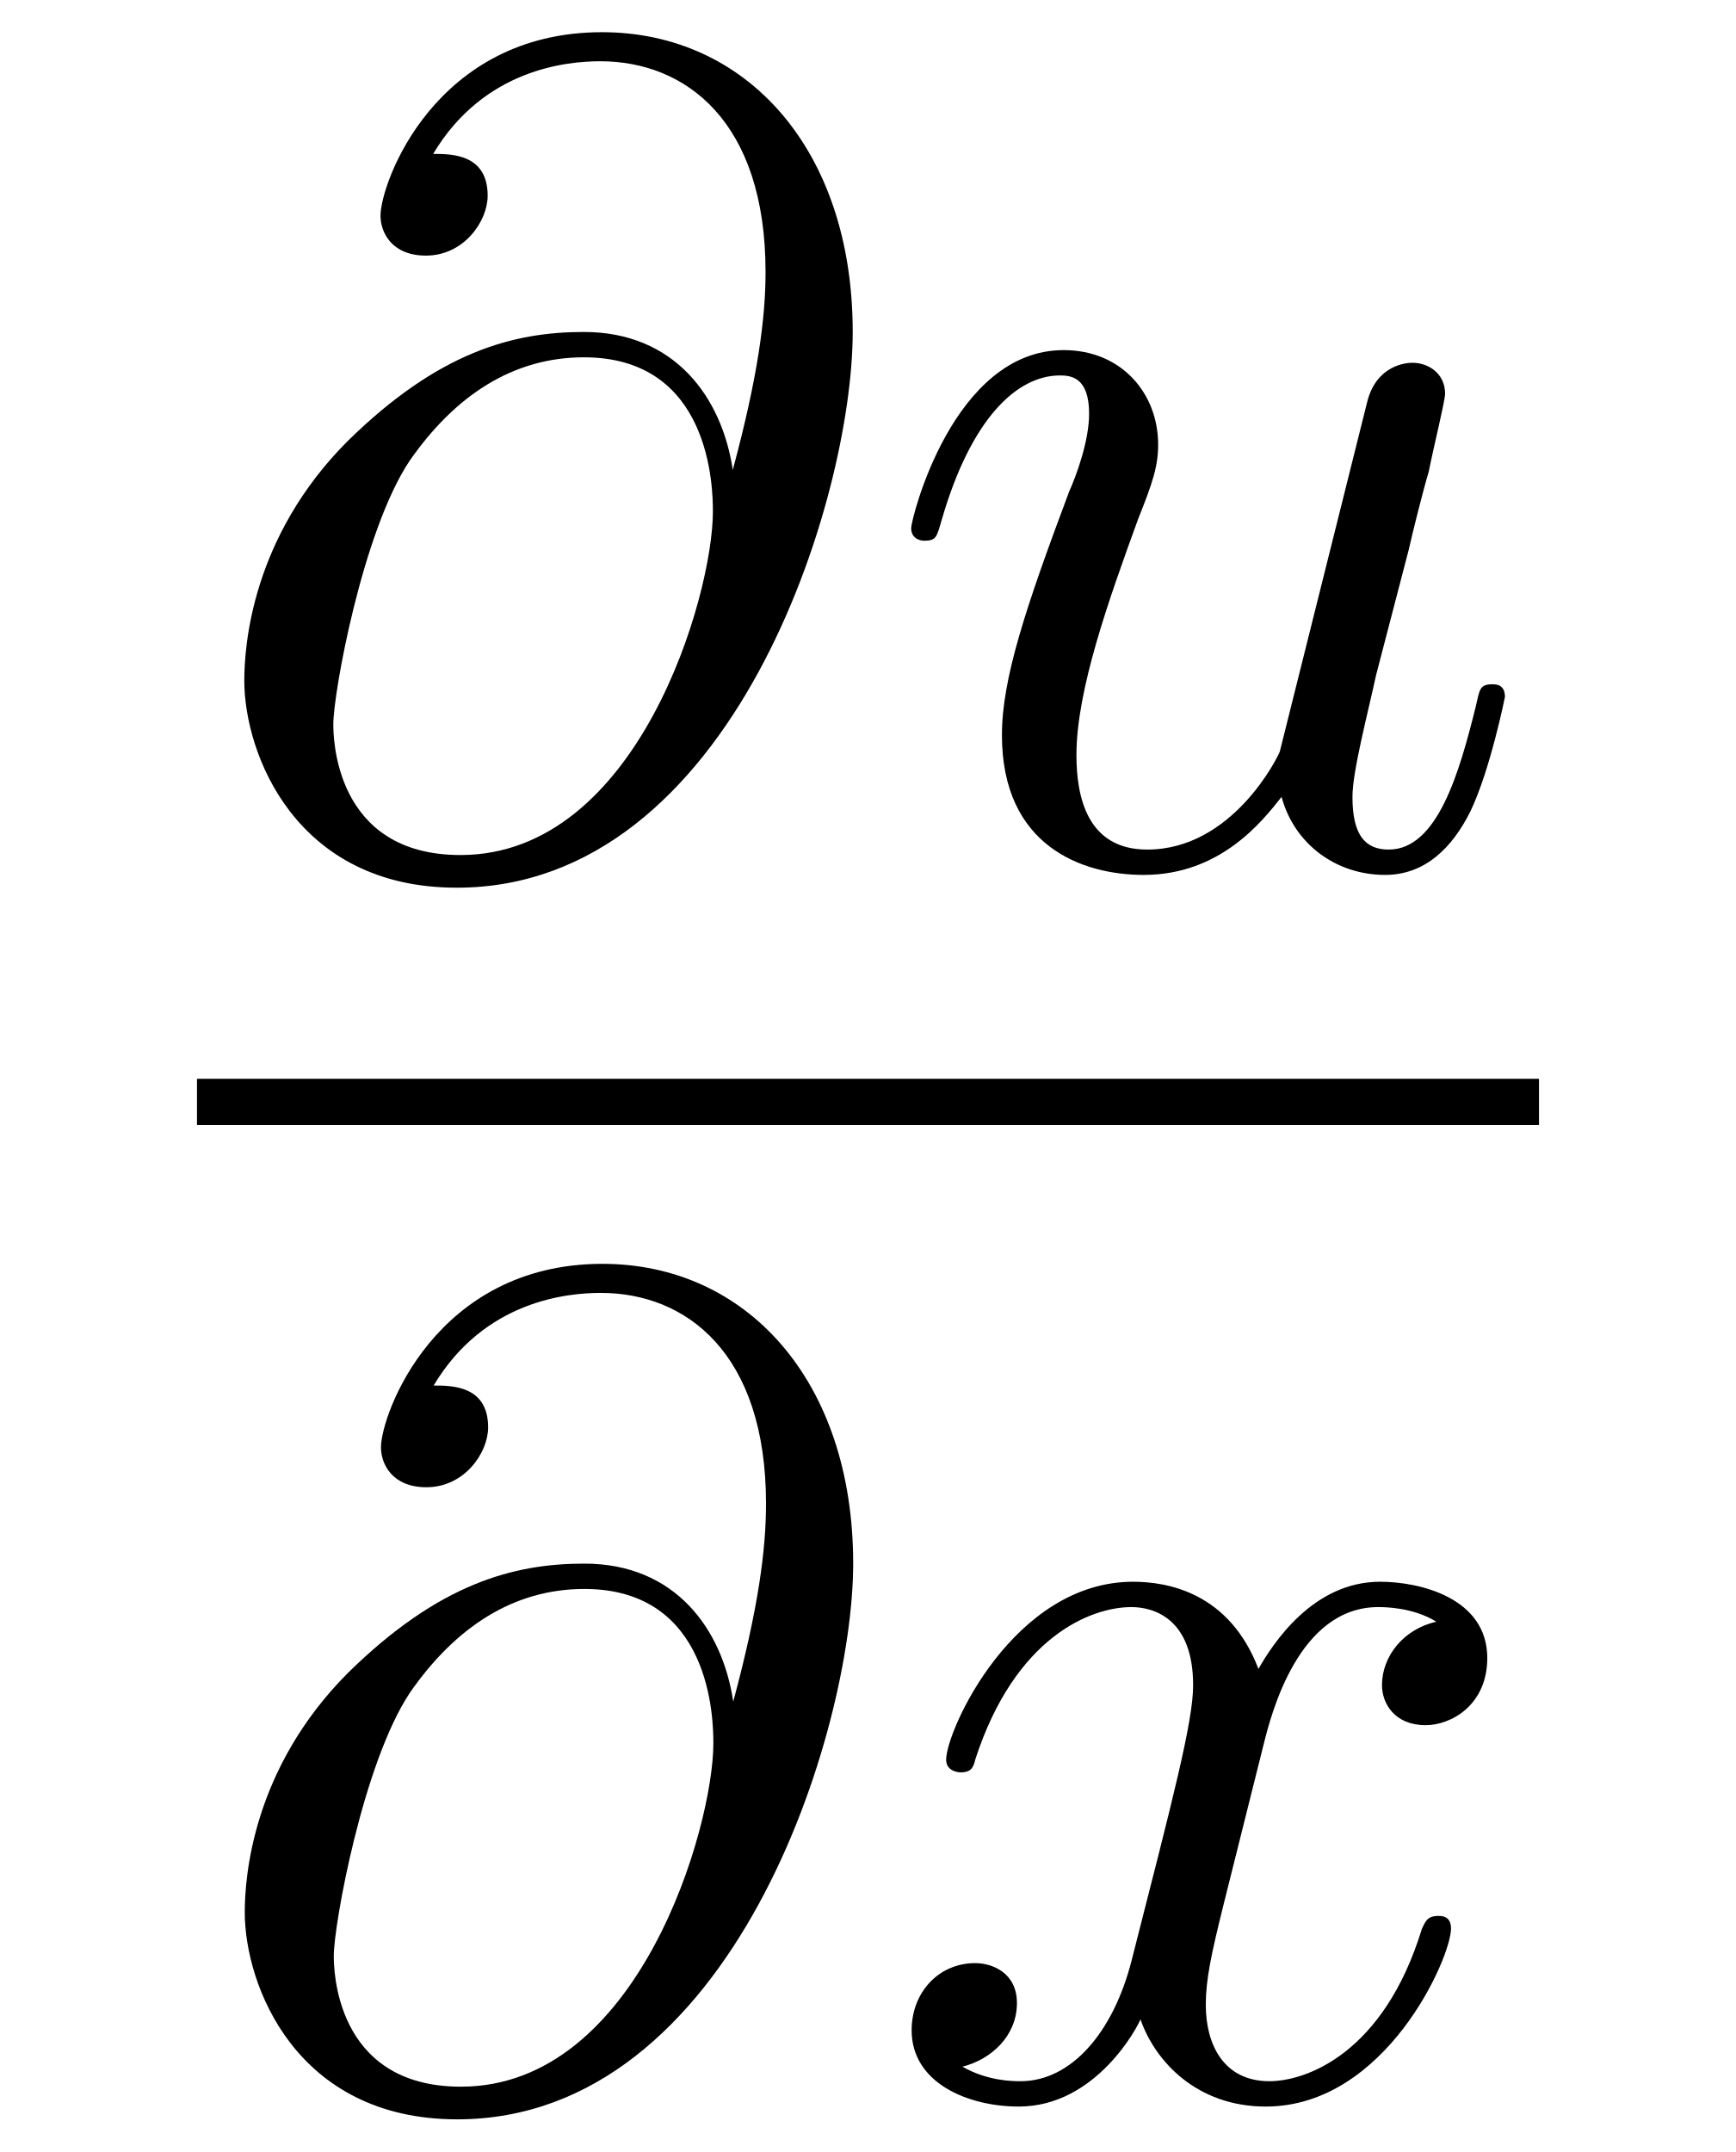
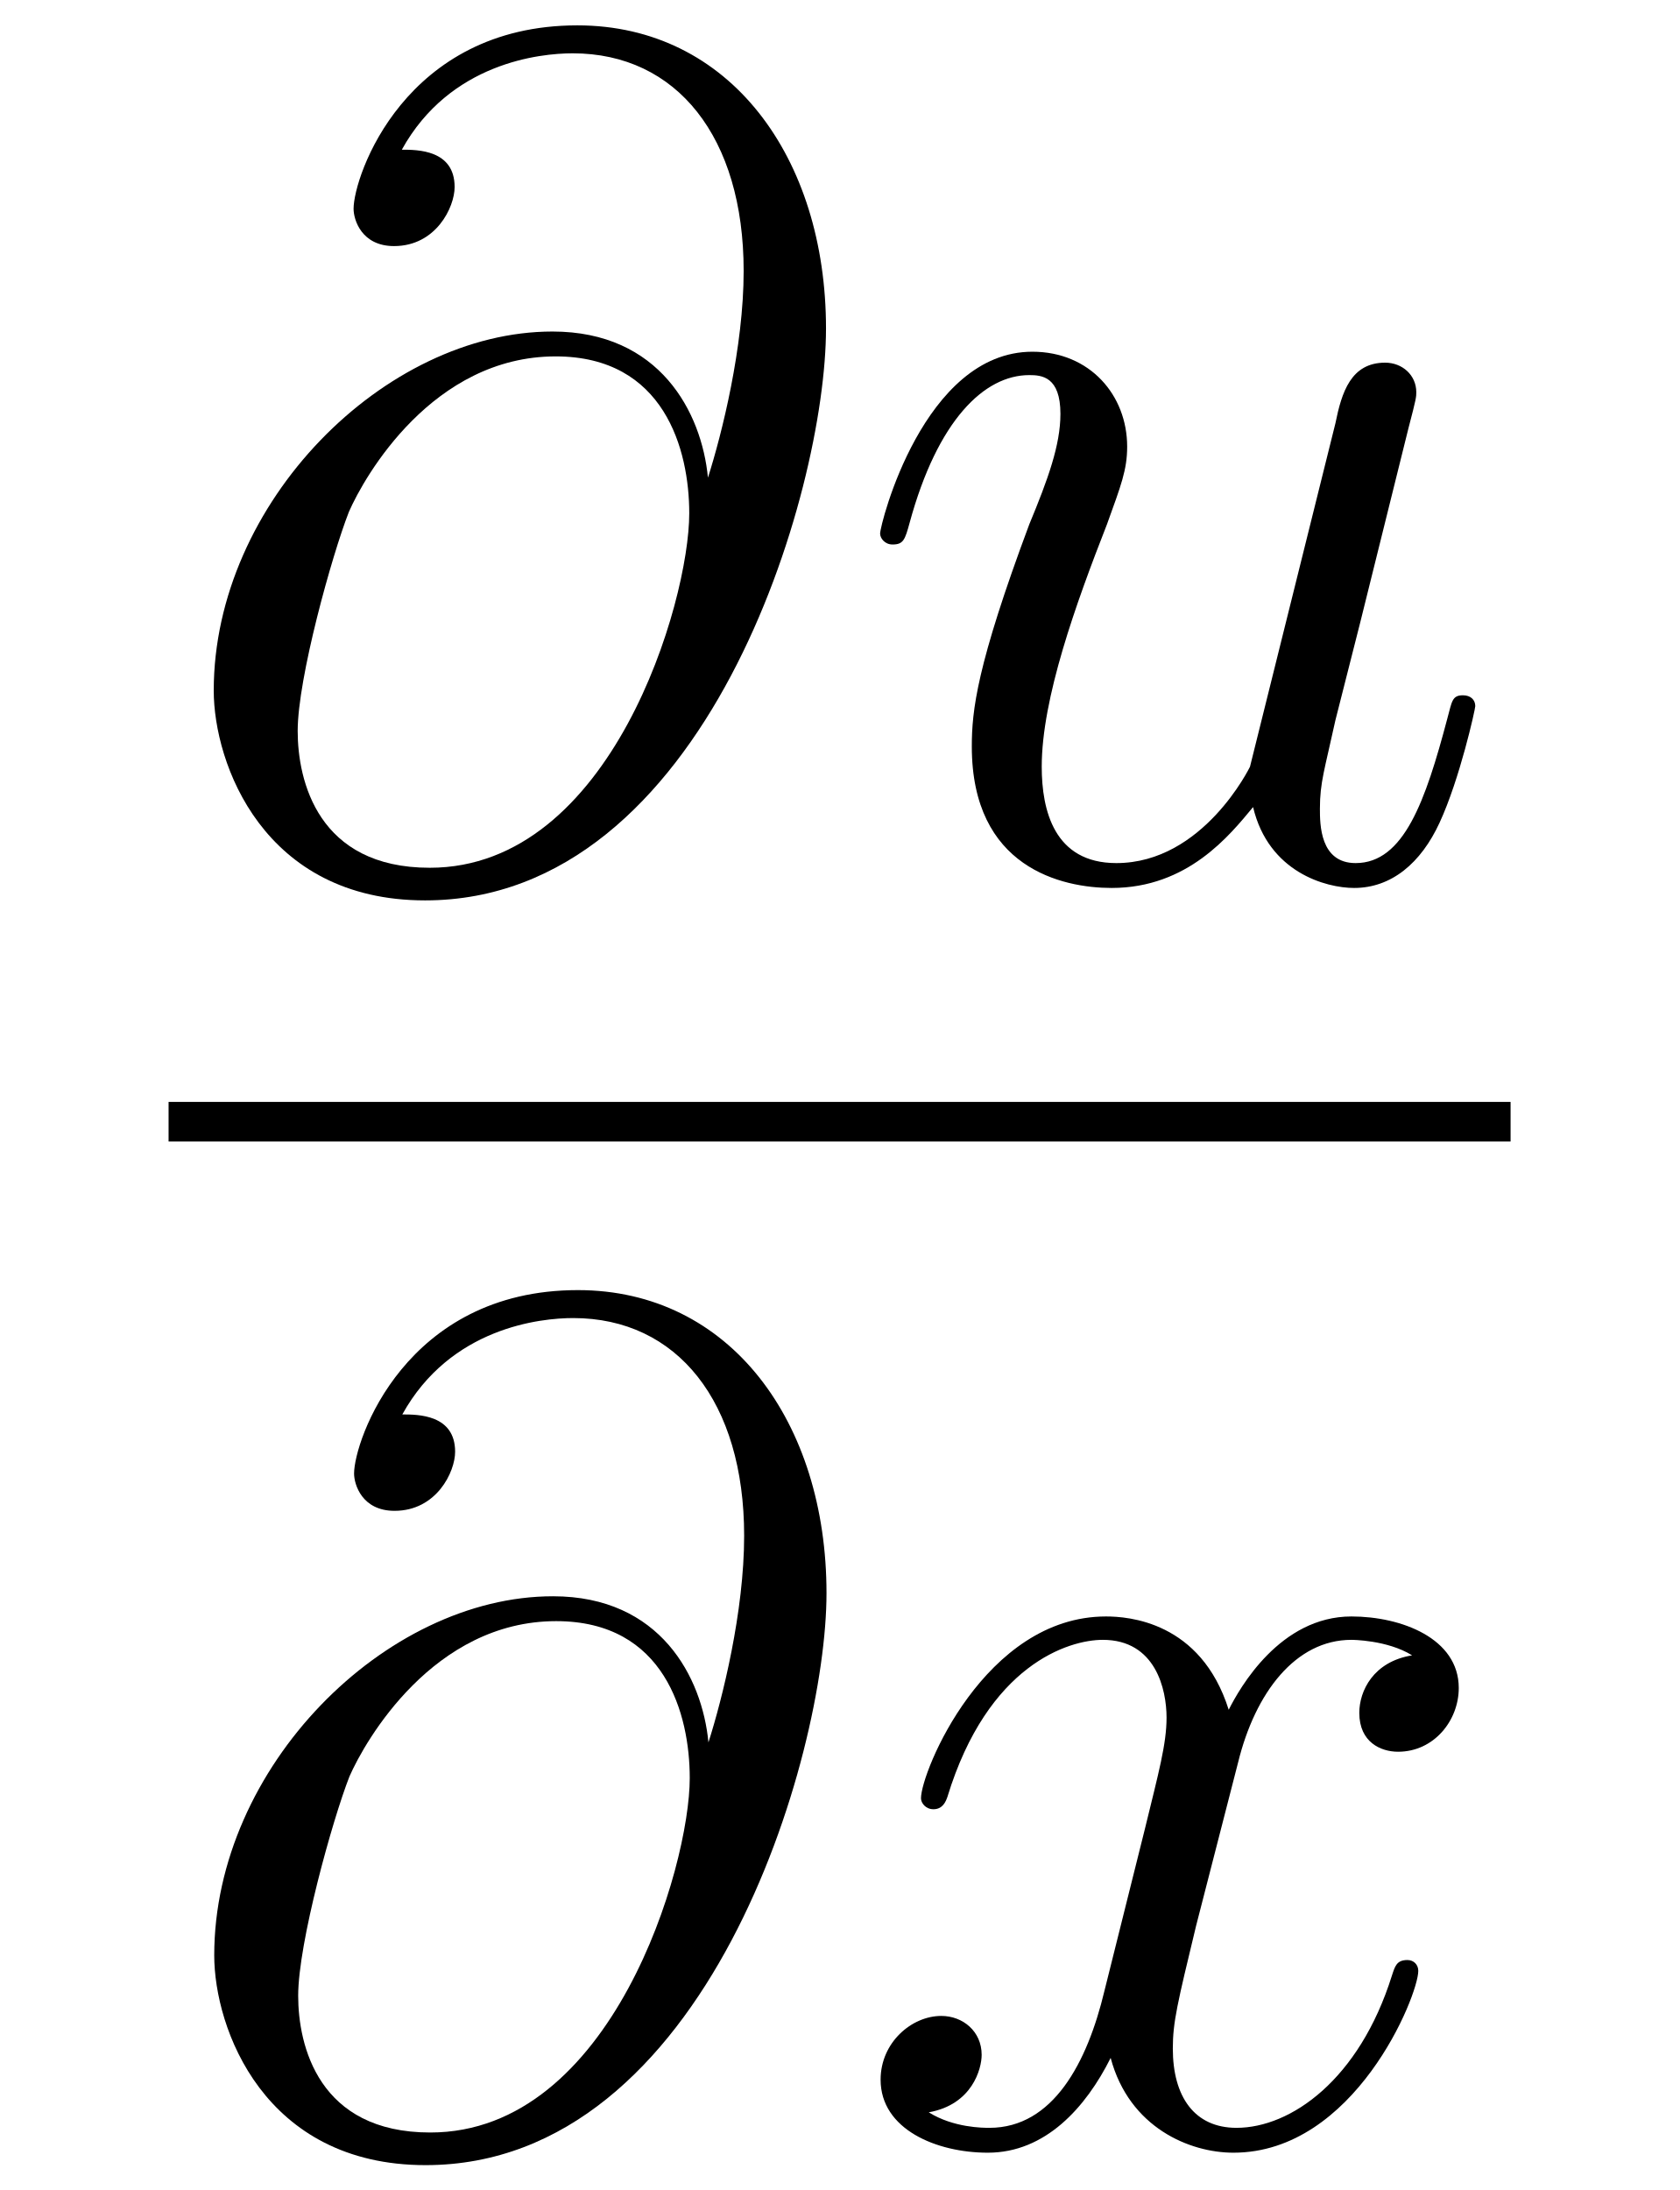
- <svg xmlns="http://www.w3.org/2000/svg" xmlns:xlink="http://www.w3.org/1999/xlink" viewBox="0 0 14.937 18.514" version="1.2">
+ <svg xmlns="http://www.w3.org/2000/svg" xmlns:xlink="http://www.w3.org/1999/xlink" viewBox="0 0 16.883 22.017" version="1.2">
  <defs>
    <g>
      <symbol overflow="visible" id="glyph0-0">
        <path style="stroke:none;" d="" />
      </symbol>
      <symbol overflow="visible" id="glyph0-1">
-         <path style="stroke:none;" d="M 5.641 -4.562 C 5.641 -6.141 4.719 -7.141 3.484 -7.141 C 2.047 -7.141 1.578 -5.844 1.578 -5.562 C 1.578 -5.422 1.672 -5.219 1.969 -5.219 C 2.297 -5.219 2.5 -5.516 2.5 -5.734 C 2.5 -6.094 2.188 -6.094 2.031 -6.094 C 2.469 -6.828 3.188 -6.891 3.469 -6.891 C 4.203 -6.891 4.891 -6.375 4.891 -5.078 C 4.891 -4.688 4.828 -4.188 4.609 -3.375 C 4.516 -4 4.109 -4.562 3.328 -4.562 C 2.719 -4.562 2.078 -4.391 1.297 -3.625 C 0.469 -2.797 0.406 -1.859 0.406 -1.562 C 0.406 -0.938 0.844 0.219 2.234 0.219 C 4.609 0.219 5.641 -3.125 5.641 -4.562 Z M 4.438 -3.016 C 4.438 -2.297 3.797 -0.062 2.266 -0.062 C 1.172 -0.062 1.172 -1.094 1.172 -1.188 C 1.172 -1.453 1.422 -2.844 1.828 -3.453 C 2.219 -4.016 2.719 -4.344 3.328 -4.344 C 4.422 -4.344 4.438 -3.219 4.438 -3.016 Z M 4.438 -3.016 " />
+         <path style="stroke:none;" d="M 6.609 -5.5 C 6.609 -7.219 5.641 -8.547 4.109 -8.547 C 2.375 -8.547 1.859 -7.031 1.859 -6.703 C 1.859 -6.594 1.938 -6.328 2.266 -6.328 C 2.688 -6.328 2.875 -6.719 2.875 -6.922 C 2.875 -7.297 2.5 -7.297 2.344 -7.297 C 2.828 -8.172 3.734 -8.266 4.062 -8.266 C 5.109 -8.266 5.781 -7.422 5.781 -6.078 C 5.781 -5.312 5.562 -4.438 5.422 -4 C 5.359 -4.656 4.938 -5.469 3.859 -5.469 C 2.172 -5.469 0.453 -3.75 0.453 -1.859 C 0.453 -1.125 0.953 0.25 2.578 0.25 C 5.406 0.25 6.609 -3.859 6.609 -5.5 Z M 5.234 -3.641 C 5.234 -2.75 4.453 -0.078 2.625 -0.078 C 1.5 -0.078 1.297 -0.953 1.297 -1.453 C 1.297 -1.984 1.641 -3.219 1.812 -3.656 C 1.969 -4.016 2.656 -5.219 3.891 -5.219 C 4.984 -5.219 5.234 -4.281 5.234 -3.641 Z M 5.234 -3.641 " />
      </symbol>
      <symbol overflow="visible" id="glyph0-2">
-         <path style="stroke:none;" d="M 5.406 -1.422 C 5.406 -1.531 5.328 -1.531 5.297 -1.531 C 5.188 -1.531 5.188 -1.484 5.156 -1.344 C 5.016 -0.781 4.828 -0.109 4.406 -0.109 C 4.203 -0.109 4.094 -0.234 4.094 -0.562 C 4.094 -0.781 4.219 -1.25 4.297 -1.609 L 4.578 -2.688 C 4.609 -2.828 4.703 -3.203 4.75 -3.359 C 4.797 -3.594 4.891 -3.969 4.891 -4.031 C 4.891 -4.203 4.75 -4.297 4.609 -4.297 C 4.562 -4.297 4.297 -4.281 4.219 -3.953 L 3.469 -0.953 C 3.453 -0.906 3.062 -0.109 2.328 -0.109 C 1.812 -0.109 1.719 -0.562 1.719 -0.922 C 1.719 -1.484 2 -2.266 2.25 -2.953 C 2.375 -3.266 2.422 -3.406 2.422 -3.594 C 2.422 -4.031 2.109 -4.406 1.609 -4.406 C 0.656 -4.406 0.297 -2.953 0.297 -2.875 C 0.297 -2.766 0.406 -2.766 0.406 -2.766 C 0.516 -2.766 0.516 -2.797 0.562 -2.953 C 0.812 -3.812 1.203 -4.188 1.578 -4.188 C 1.672 -4.188 1.828 -4.172 1.828 -3.859 C 1.828 -3.625 1.719 -3.328 1.656 -3.188 C 1.281 -2.188 1.078 -1.578 1.078 -1.094 C 1.078 -0.141 1.766 0.109 2.297 0.109 C 2.953 0.109 3.312 -0.344 3.484 -0.562 C 3.594 -0.156 3.953 0.109 4.375 0.109 C 4.719 0.109 4.953 -0.125 5.109 -0.438 C 5.281 -0.797 5.406 -1.422 5.406 -1.422 Z M 5.406 -1.422 " />
+         <path style="stroke:none;" d="M 6.312 -1.703 C 6.312 -1.766 6.266 -1.812 6.188 -1.812 C 6.078 -1.812 6.078 -1.75 6.031 -1.578 C 5.812 -0.75 5.594 -0.125 5.109 -0.125 C 4.75 -0.125 4.75 -0.516 4.75 -0.672 C 4.75 -0.938 4.797 -1.062 4.906 -1.562 L 5.156 -2.547 L 5.641 -4.5 C 5.719 -4.797 5.719 -4.812 5.719 -4.859 C 5.719 -5.031 5.578 -5.156 5.406 -5.156 C 5.062 -5.156 4.969 -4.859 4.906 -4.547 L 4.047 -1.094 C 4.047 -1.094 3.578 -0.125 2.703 -0.125 C 2.078 -0.125 1.953 -0.656 1.953 -1.094 C 1.953 -1.781 2.297 -2.734 2.609 -3.531 C 2.75 -3.922 2.812 -4.078 2.812 -4.312 C 2.812 -4.828 2.438 -5.266 1.859 -5.266 C 0.766 -5.266 0.328 -3.531 0.328 -3.438 C 0.328 -3.391 0.375 -3.328 0.453 -3.328 C 0.562 -3.328 0.578 -3.375 0.625 -3.547 C 0.906 -4.578 1.375 -5.031 1.828 -5.031 C 1.953 -5.031 2.141 -5.016 2.141 -4.641 C 2.141 -4.328 2.016 -3.984 1.828 -3.531 C 1.297 -2.109 1.25 -1.656 1.25 -1.297 C 1.25 -0.078 2.156 0.125 2.656 0.125 C 3.422 0.125 3.844 -0.406 4.078 -0.688 C 4.234 -0.031 4.812 0.125 5.094 0.125 C 5.469 0.125 5.766 -0.125 5.953 -0.531 C 6.156 -0.969 6.312 -1.672 6.312 -1.703 Z M 6.312 -1.703 " />
      </symbol>
      <symbol overflow="visible" id="glyph0-3">
-         <path style="stroke:none;" d="M 4.938 -1.422 C 4.938 -1.531 4.859 -1.531 4.828 -1.531 C 4.734 -1.531 4.719 -1.484 4.688 -1.422 C 4.359 -0.344 3.688 -0.109 3.375 -0.109 C 2.984 -0.109 2.828 -0.422 2.828 -0.766 C 2.828 -0.984 2.875 -1.203 2.984 -1.641 L 3.328 -3.016 C 3.391 -3.266 3.625 -4.188 4.312 -4.188 C 4.359 -4.188 4.609 -4.188 4.812 -4.062 C 4.531 -4 4.344 -3.766 4.344 -3.516 C 4.344 -3.359 4.453 -3.172 4.719 -3.172 C 4.938 -3.172 5.25 -3.344 5.25 -3.75 C 5.25 -4.266 4.672 -4.406 4.328 -4.406 C 3.75 -4.406 3.406 -3.875 3.281 -3.656 C 3.031 -4.312 2.5 -4.406 2.203 -4.406 C 1.172 -4.406 0.594 -3.125 0.594 -2.875 C 0.594 -2.766 0.719 -2.766 0.719 -2.766 C 0.797 -2.766 0.828 -2.797 0.844 -2.875 C 1.188 -3.938 1.844 -4.188 2.188 -4.188 C 2.375 -4.188 2.719 -4.094 2.719 -3.516 C 2.719 -3.203 2.547 -2.547 2.188 -1.141 C 2.031 -0.531 1.672 -0.109 1.234 -0.109 C 1.172 -0.109 0.953 -0.109 0.734 -0.234 C 0.984 -0.297 1.203 -0.5 1.203 -0.781 C 1.203 -1.047 0.984 -1.125 0.844 -1.125 C 0.531 -1.125 0.297 -0.875 0.297 -0.547 C 0.297 -0.094 0.781 0.109 1.219 0.109 C 1.891 0.109 2.25 -0.594 2.266 -0.641 C 2.391 -0.281 2.75 0.109 3.344 0.109 C 4.375 0.109 4.938 -1.172 4.938 -1.422 Z M 4.938 -1.422 " />
+         <path style="stroke:none;" d="M 5.734 -1.703 C 5.734 -1.766 5.688 -1.812 5.625 -1.812 C 5.516 -1.812 5.5 -1.75 5.469 -1.656 C 5.141 -0.609 4.453 -0.125 3.906 -0.125 C 3.484 -0.125 3.266 -0.438 3.266 -0.922 C 3.266 -1.188 3.312 -1.375 3.5 -2.156 L 3.922 -3.797 C 4.094 -4.5 4.5 -5.031 5.062 -5.031 C 5.062 -5.031 5.422 -5.031 5.672 -4.875 C 5.281 -4.812 5.141 -4.516 5.141 -4.297 C 5.141 -4 5.359 -3.906 5.531 -3.906 C 5.891 -3.906 6.141 -4.219 6.141 -4.547 C 6.141 -5.047 5.562 -5.266 5.062 -5.266 C 4.344 -5.266 3.938 -4.547 3.828 -4.328 C 3.547 -5.219 2.812 -5.266 2.594 -5.266 C 1.375 -5.266 0.734 -3.703 0.734 -3.438 C 0.734 -3.391 0.781 -3.328 0.859 -3.328 C 0.953 -3.328 0.984 -3.406 1 -3.453 C 1.406 -4.781 2.219 -5.031 2.562 -5.031 C 3.094 -5.031 3.203 -4.531 3.203 -4.25 C 3.203 -3.984 3.125 -3.703 2.984 -3.125 L 2.578 -1.5 C 2.406 -0.781 2.062 -0.125 1.422 -0.125 C 1.359 -0.125 1.062 -0.125 0.812 -0.281 C 1.25 -0.359 1.344 -0.719 1.344 -0.859 C 1.344 -1.094 1.156 -1.25 0.938 -1.25 C 0.641 -1.25 0.328 -0.984 0.328 -0.609 C 0.328 -0.109 0.891 0.125 1.406 0.125 C 1.984 0.125 2.391 -0.328 2.641 -0.828 C 2.828 -0.125 3.438 0.125 3.875 0.125 C 5.094 0.125 5.734 -1.453 5.734 -1.703 Z M 5.734 -1.703 " />
      </symbol>
    </g>
-     <clipPath id="clip1">
-       <path d="M 2 10 L 8 10 L 8 18.516 L 2 18.516 Z M 2 10 " />
-     </clipPath>
-     <clipPath id="clip2">
-       <path d="M 7 13 L 13 13 L 13 18.516 L 7 18.516 Z M 7 13 " />
-     </clipPath>
  </defs>
  <g id="surface1">
    <g style="fill:rgb(0%,0%,0%);fill-opacity:1;">
-       <use xlink:href="#glyph0-1" x="1.696" y="7.418" />
+       <use xlink:href="#glyph0-1" x="1.696" y="8.802" />
    </g>
    <g style="fill:rgb(0%,0%,0%);fill-opacity:1;">
-       <use xlink:href="#glyph0-2" x="7.543" y="7.418" />
+       <use xlink:href="#glyph0-2" x="8.521" y="8.802" />
    </g>
-     <path style="fill:none;stroke-width:0.398;stroke-linecap:butt;stroke-linejoin:miter;stroke:rgb(0%,0%,0%);stroke-opacity:1;stroke-miterlimit:10;" d="M -0.001 -0 L 11.546 -0 " transform="matrix(1,0,0,-1,1.696,9.48)" />
-     <g clip-path="url(#clip1)" clip-rule="nonzero">
-       <g style="fill:rgb(0%,0%,0%);fill-opacity:1;">
-         <use xlink:href="#glyph0-1" x="1.7" y="18.014" />
-       </g>
+     <path style="fill:none;stroke-width:0.398;stroke-linecap:butt;stroke-linejoin:miter;stroke:rgb(0%,0%,0%);stroke-opacity:1;stroke-miterlimit:10;" d="M -0.001 -0 L 13.492 -0 " transform="matrix(1,0,0,-1,1.696,11.277)" />
+     <g style="fill:rgb(0%,0%,0%);fill-opacity:1;">
+       <use xlink:href="#glyph0-1" x="1.701" y="21.517" />
    </g>
-     <g clip-path="url(#clip2)" clip-rule="nonzero">
-       <g style="fill:rgb(0%,0%,0%);fill-opacity:1;">
-         <use xlink:href="#glyph0-3" x="7.547" y="18.014" />
-       </g>
+     <g style="fill:rgb(0%,0%,0%);fill-opacity:1;">
+       <use xlink:href="#glyph0-3" x="8.526" y="21.517" />
    </g>
  </g>
</svg>
